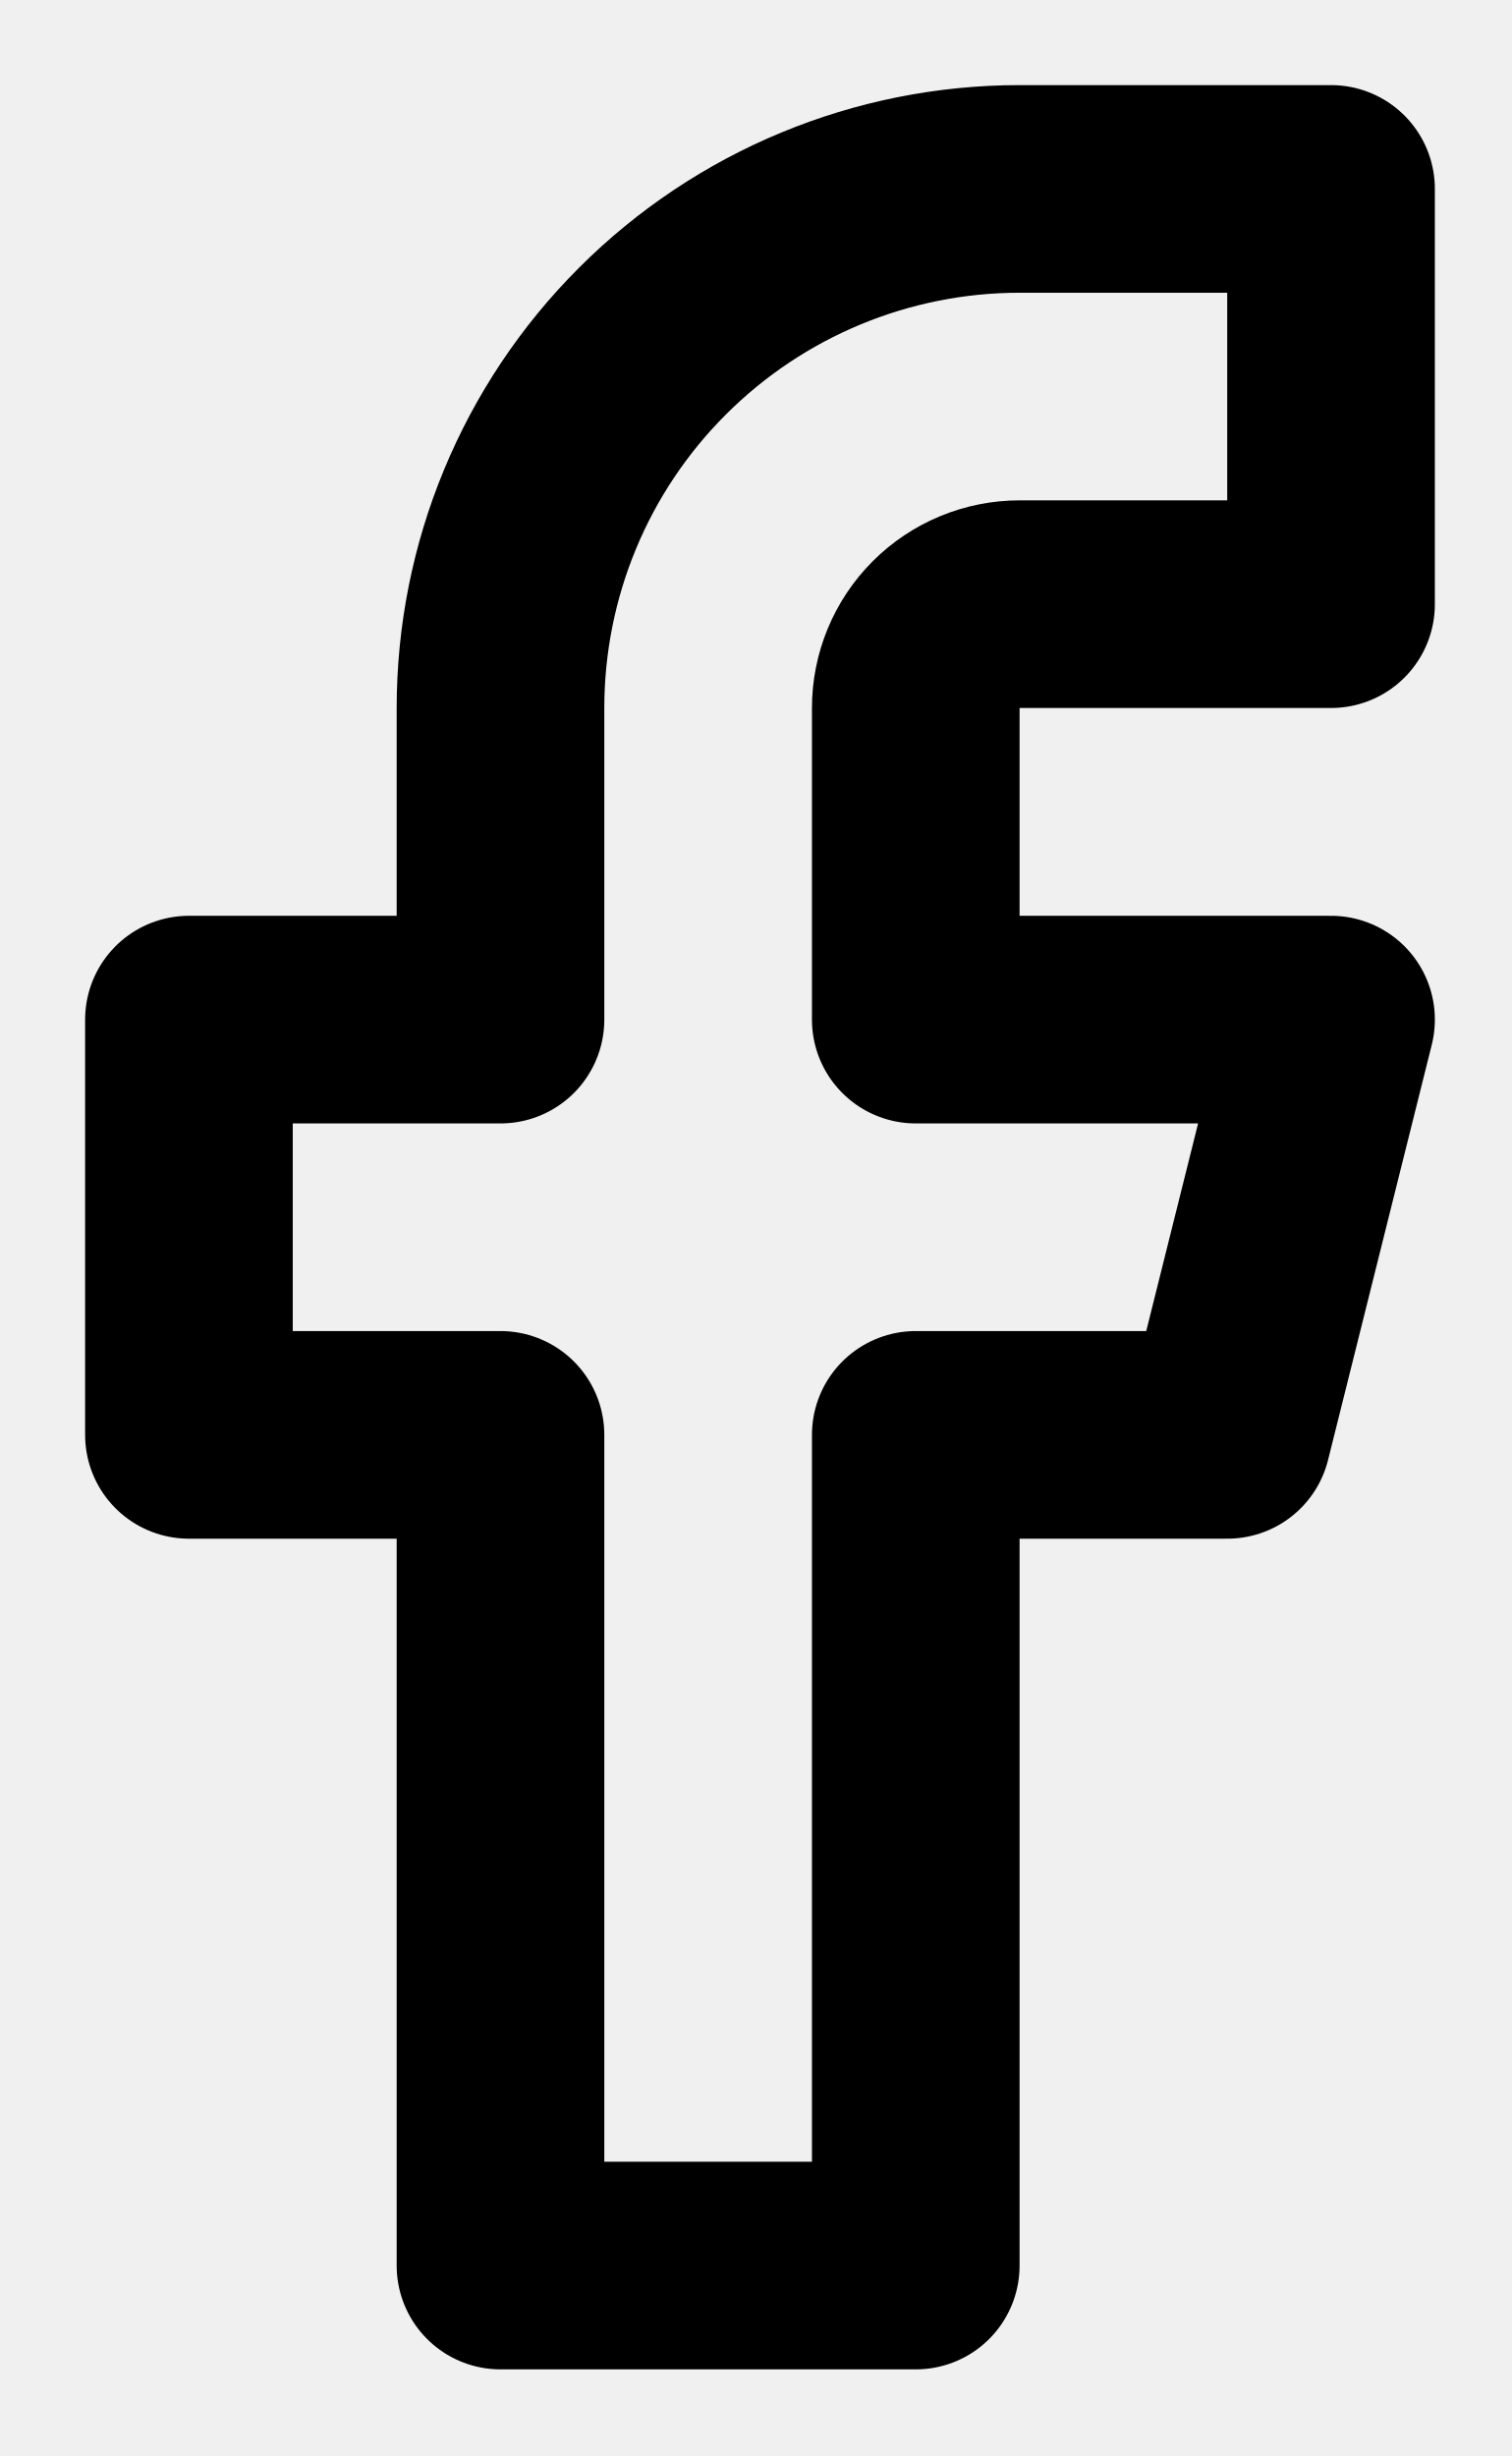
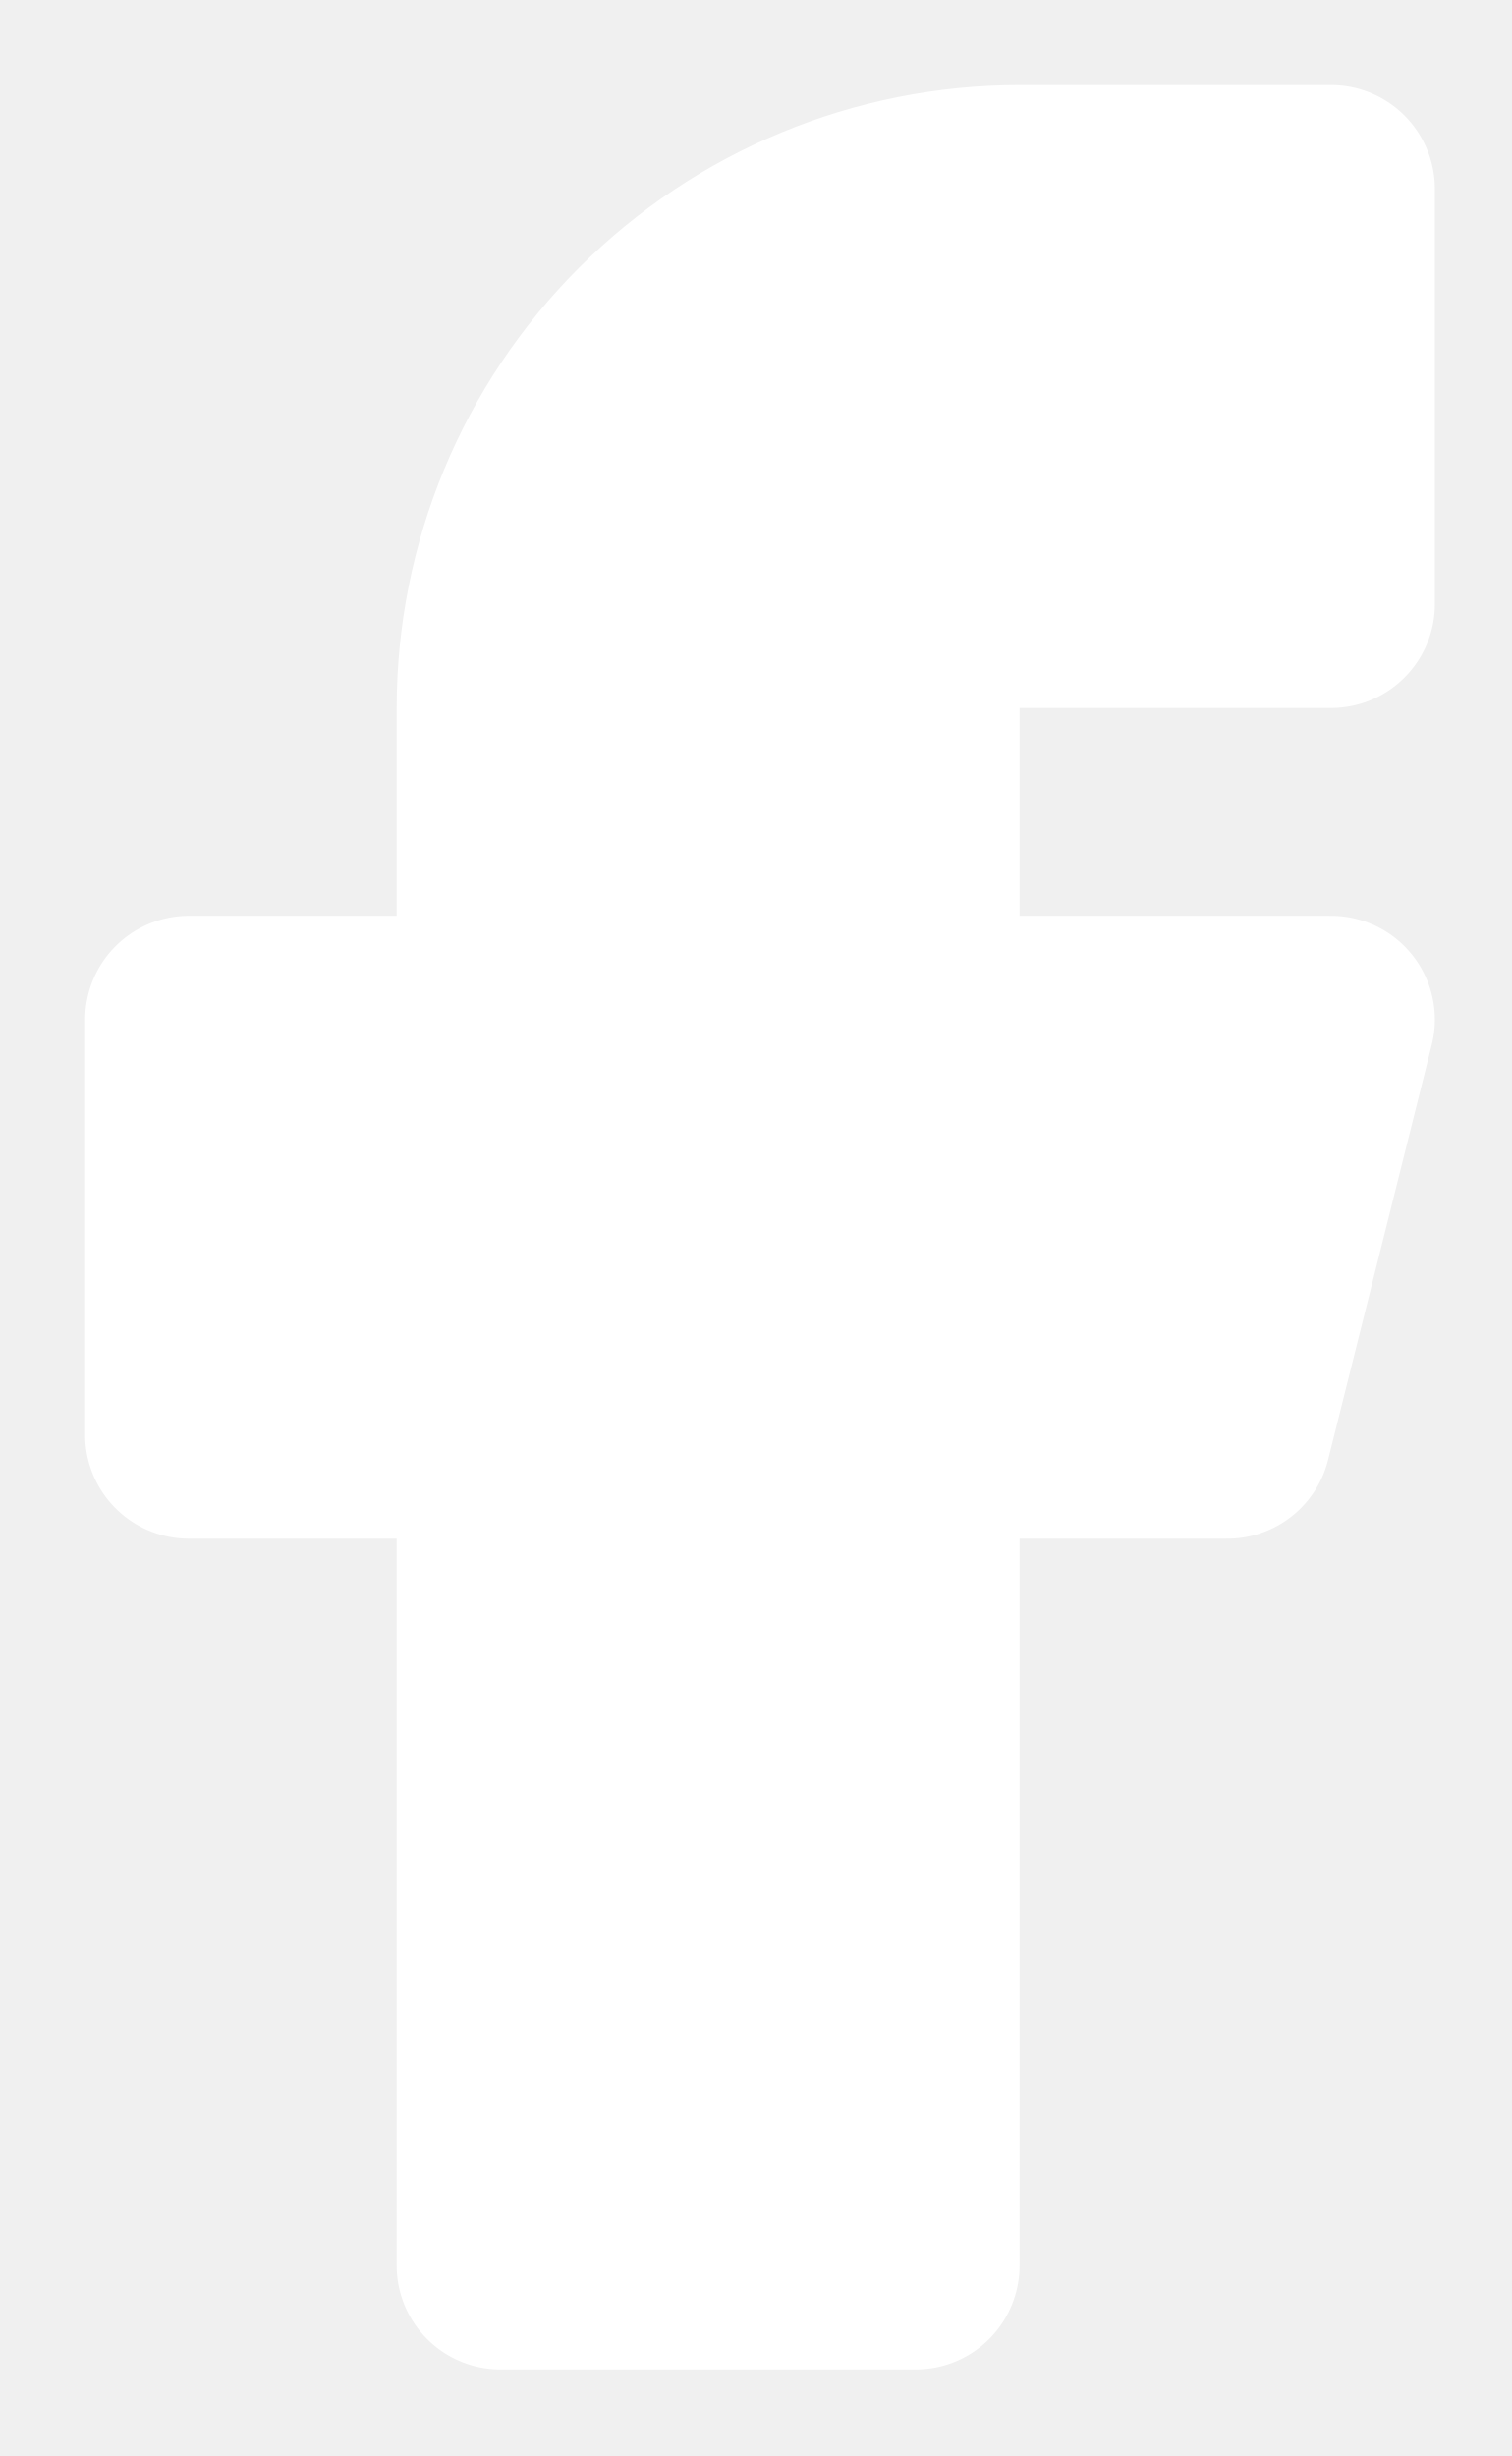
- <svg xmlns="http://www.w3.org/2000/svg" width="8" height="13" viewBox="0 0 8 13" fill="none">
-   <path d="M7.045 1H5.397C4.668 1 3.969 1.29 3.454 1.805C2.938 2.32 2.649 3.019 2.649 3.748V5.397H1V7.595H2.649V11.992H4.847V7.595H6.496L7.045 5.397H4.847V3.748C4.847 3.602 4.905 3.462 5.008 3.359C5.111 3.256 5.251 3.198 5.397 3.198H7.045V1Z" stroke="black" stroke-width="1.099" stroke-linecap="round" stroke-linejoin="round" />
+ <svg xmlns="http://www.w3.org/2000/svg" width="16" height="26" viewBox="0 0 8 13" fill="white">
+   <path d="M7.045 1H5.397C4.668 1 3.969 1.29 3.454 1.805C2.938 2.32 2.649 3.019 2.649 3.748V5.397H1V7.595H2.649V11.992H4.847V7.595H6.496L7.045 5.397H4.847V3.748C4.847 3.602 4.905 3.462 5.008 3.359C5.111 3.256 5.251 3.198 5.397 3.198H7.045V1Z" stroke="white " stroke-width="1.099" stroke-linecap="round" stroke-linejoin="round" />
</svg>
